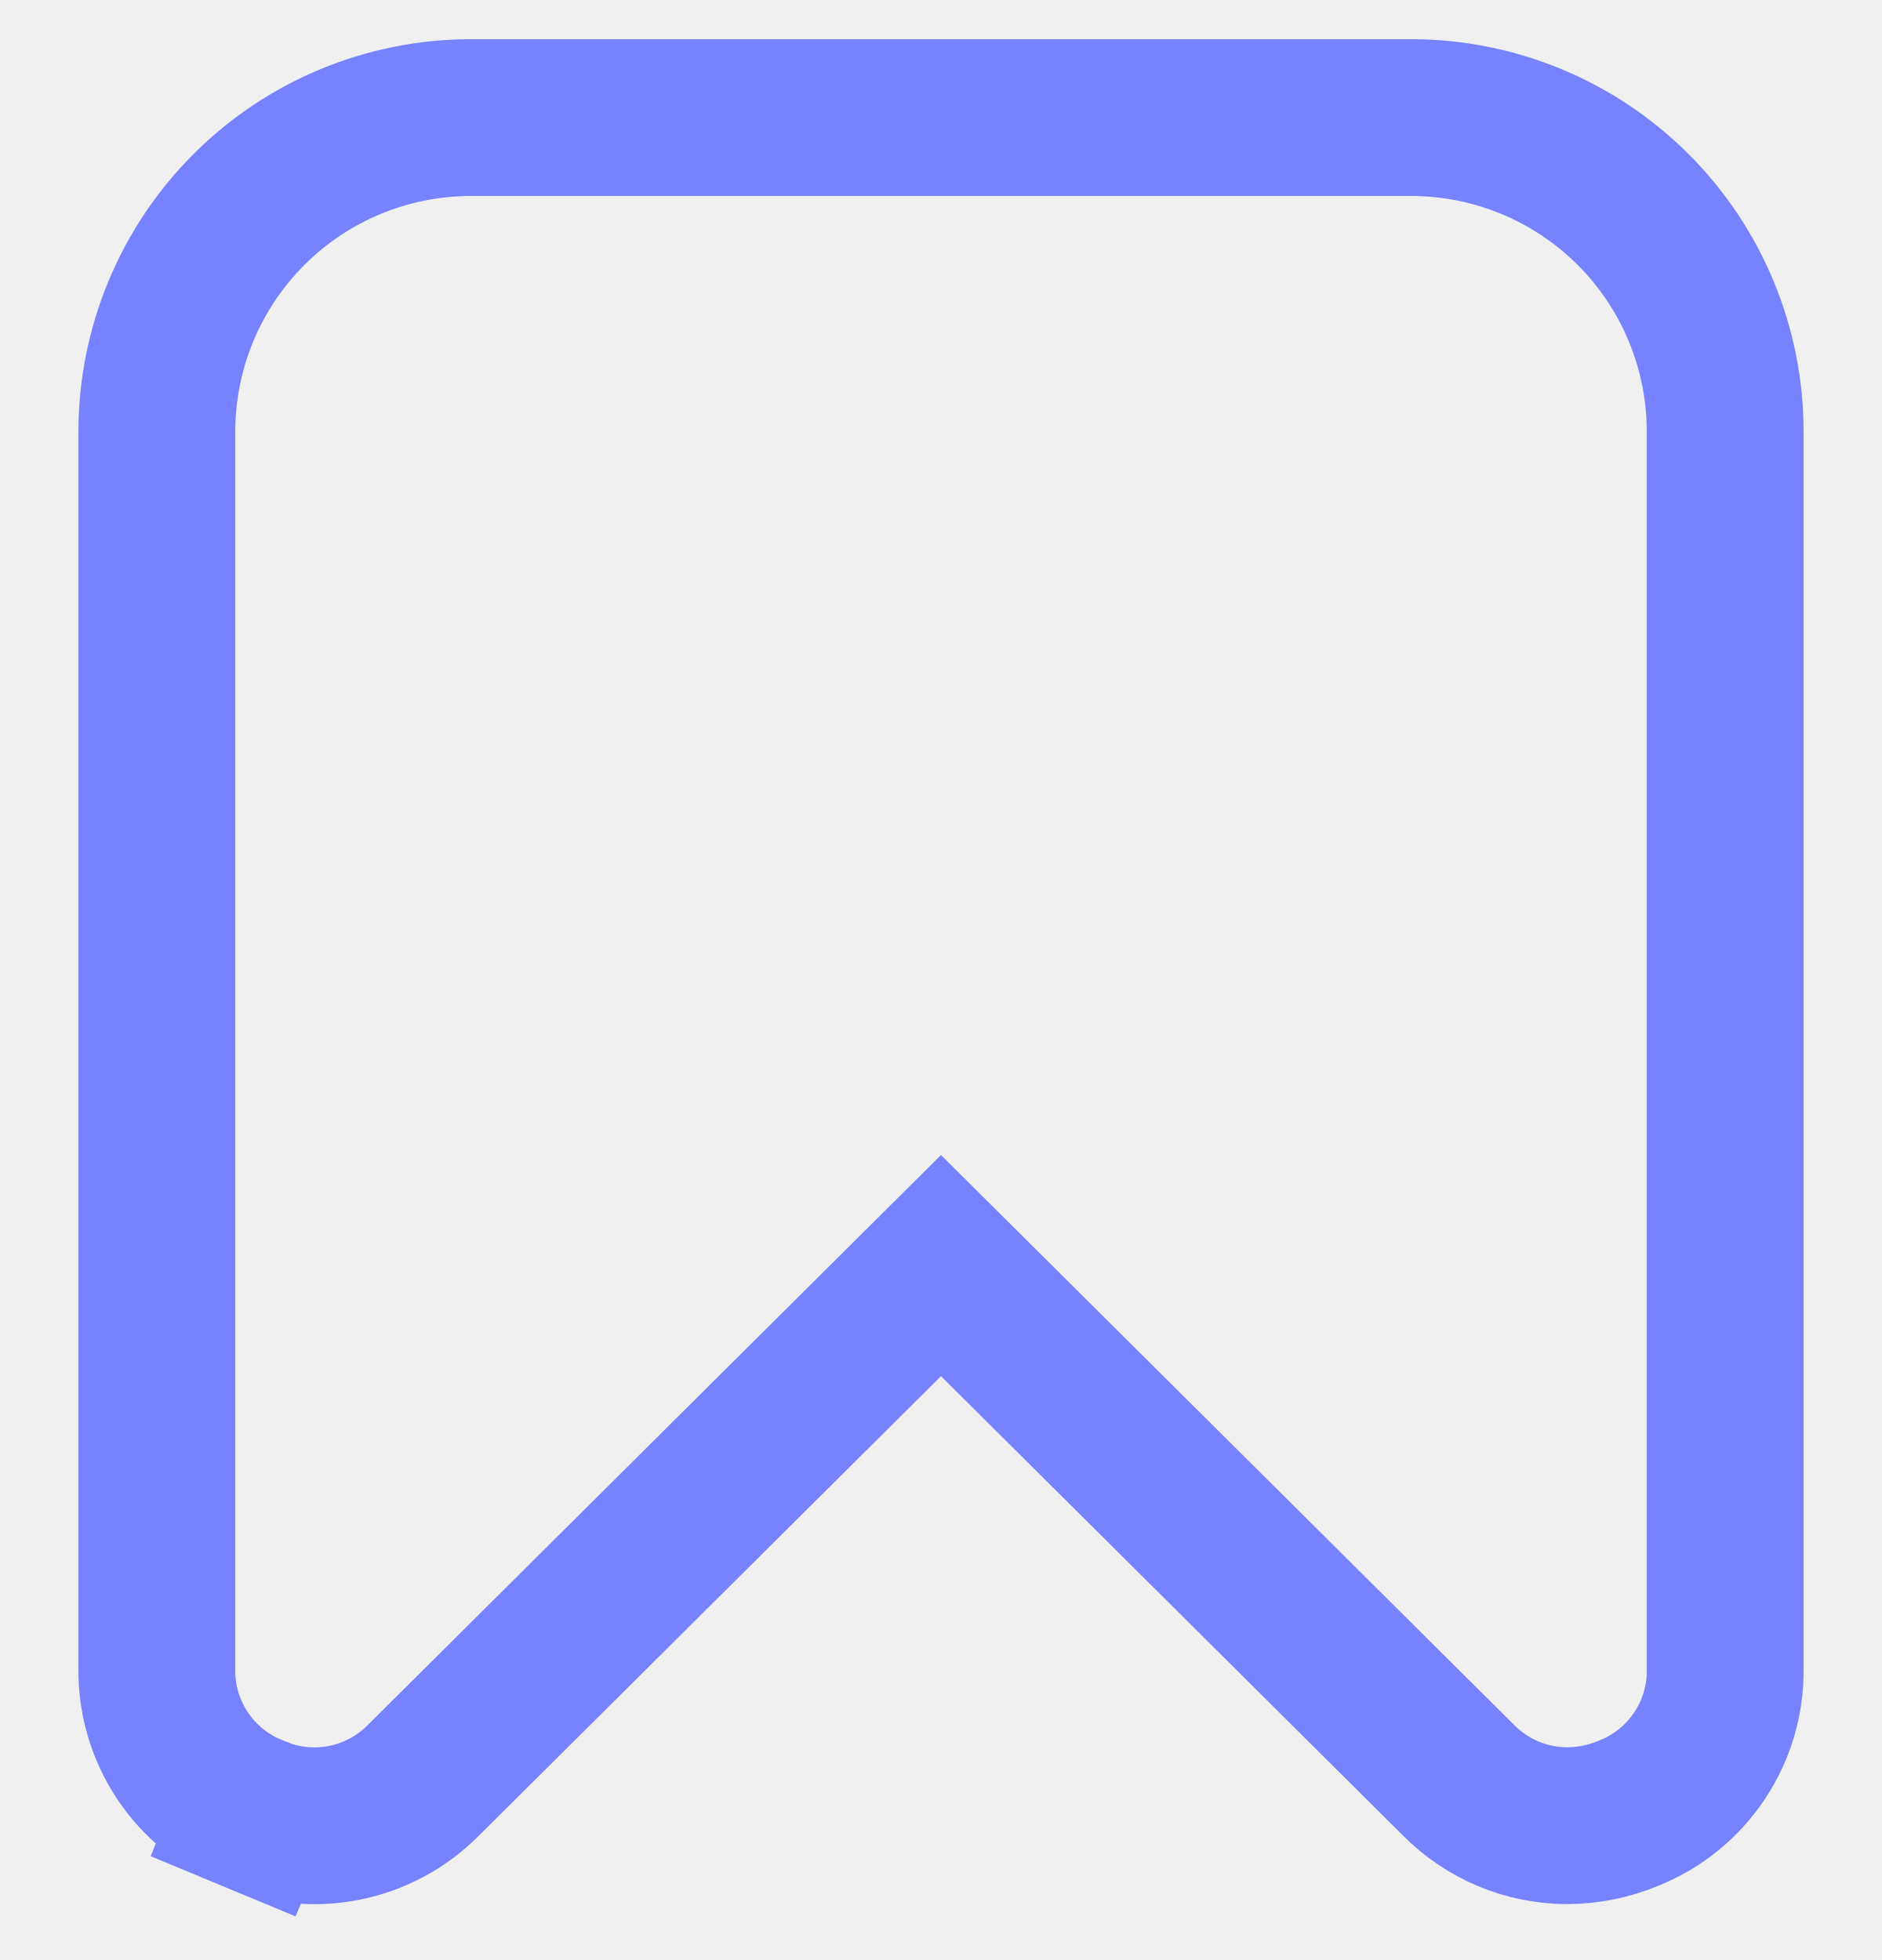
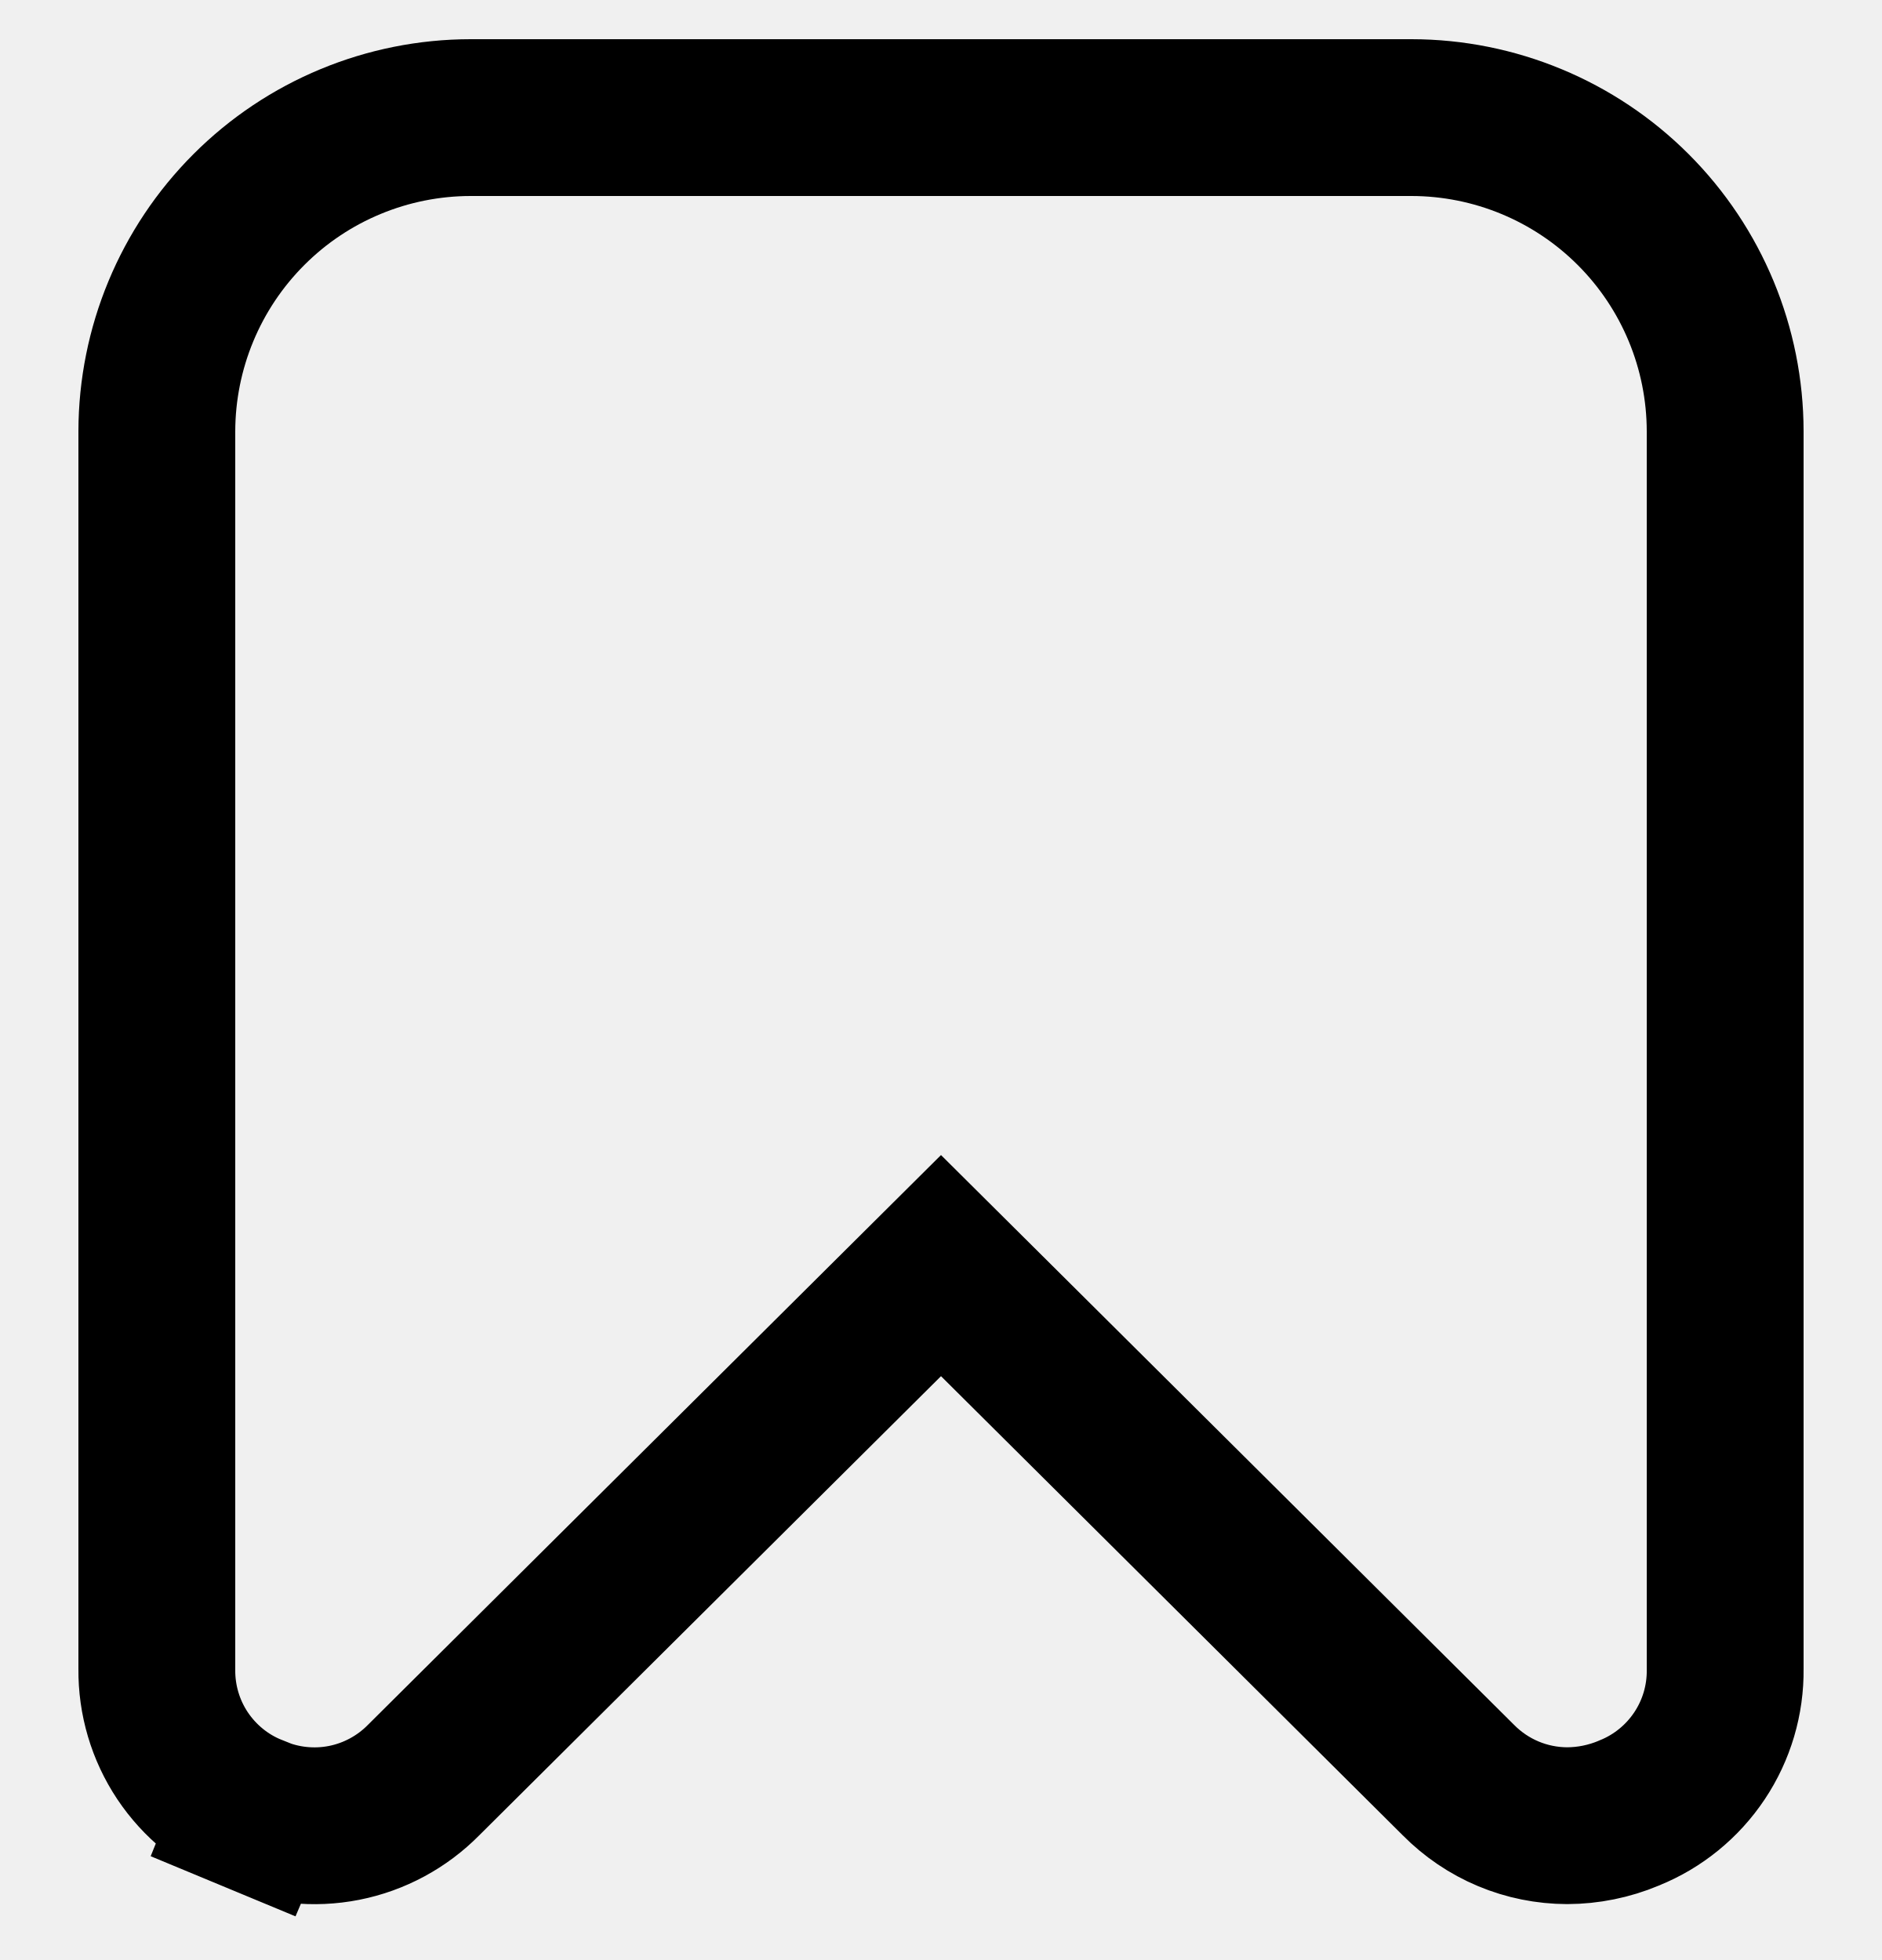
<svg xmlns="http://www.w3.org/2000/svg" width="24" height="25" viewBox="0 0 24 25" fill="none">
  <g id="fi-sr-bookmark" clip-path="url(#clip0_5039_25214)">
-     <path id="Vector" d="M5.41 22.697L5.41 22.697L5.403 22.704C5.127 22.984 4.773 23.175 4.388 23.251C4.003 23.327 3.603 23.285 3.242 23.131L2.849 24.05L3.223 23.122C2.858 22.976 2.547 22.722 2.328 22.395C2.11 22.068 1.996 21.683 2 21.29H2V21.279V5.501C2.002 4.44 2.424 3.423 3.174 2.673C3.923 1.923 4.94 1.501 6.001 1.5H18C19.06 1.501 20.077 1.923 20.827 2.673C21.577 3.423 21.999 4.44 22 5.501V21.279H22L22 21.29C22.005 21.683 21.891 22.068 21.673 22.395C21.455 22.722 21.144 22.976 20.78 23.123L20.78 23.123L20.769 23.128C20.52 23.232 20.254 23.286 19.985 23.287C19.727 23.286 19.472 23.235 19.234 23.135C18.995 23.035 18.779 22.888 18.597 22.704L18.597 22.704L18.59 22.697L12.705 16.844L12 16.143L11.295 16.844L5.41 22.697Z" stroke="#7782FF" stroke-width="2" />
+     <path id="Vector" d="M5.41 22.697L5.41 22.697L5.403 22.704C5.127 22.984 4.773 23.175 4.388 23.251C4.003 23.327 3.603 23.285 3.242 23.131L2.849 24.05L3.223 23.122C2.858 22.976 2.547 22.722 2.328 22.395C2.11 22.068 1.996 21.683 2 21.29H2V21.279V5.501C2.002 4.44 2.424 3.423 3.174 2.673C3.923 1.923 4.94 1.501 6.001 1.5H18C19.06 1.501 20.077 1.923 20.827 2.673C21.577 3.423 21.999 4.44 22 5.501V21.279H22L22 21.29C22.005 21.683 21.891 22.068 21.673 22.395C21.455 22.722 21.144 22.976 20.78 23.123L20.78 23.123L20.769 23.128C20.52 23.232 20.254 23.286 19.985 23.287C19.727 23.286 19.472 23.235 19.234 23.135C18.995 23.035 18.779 22.888 18.597 22.704L18.597 22.704L18.59 22.697L12.705 16.844L12 16.143L11.295 16.844L5.41 22.697Z" stroke="currentColor" stroke-width="2" />
  </g>
  <defs>
    <clipPath id="clip0_5039_25214">
      <rect width="24" height="24" fill="white" transform="translate(0 0.5)" />
    </clipPath>
  </defs>
</svg>
